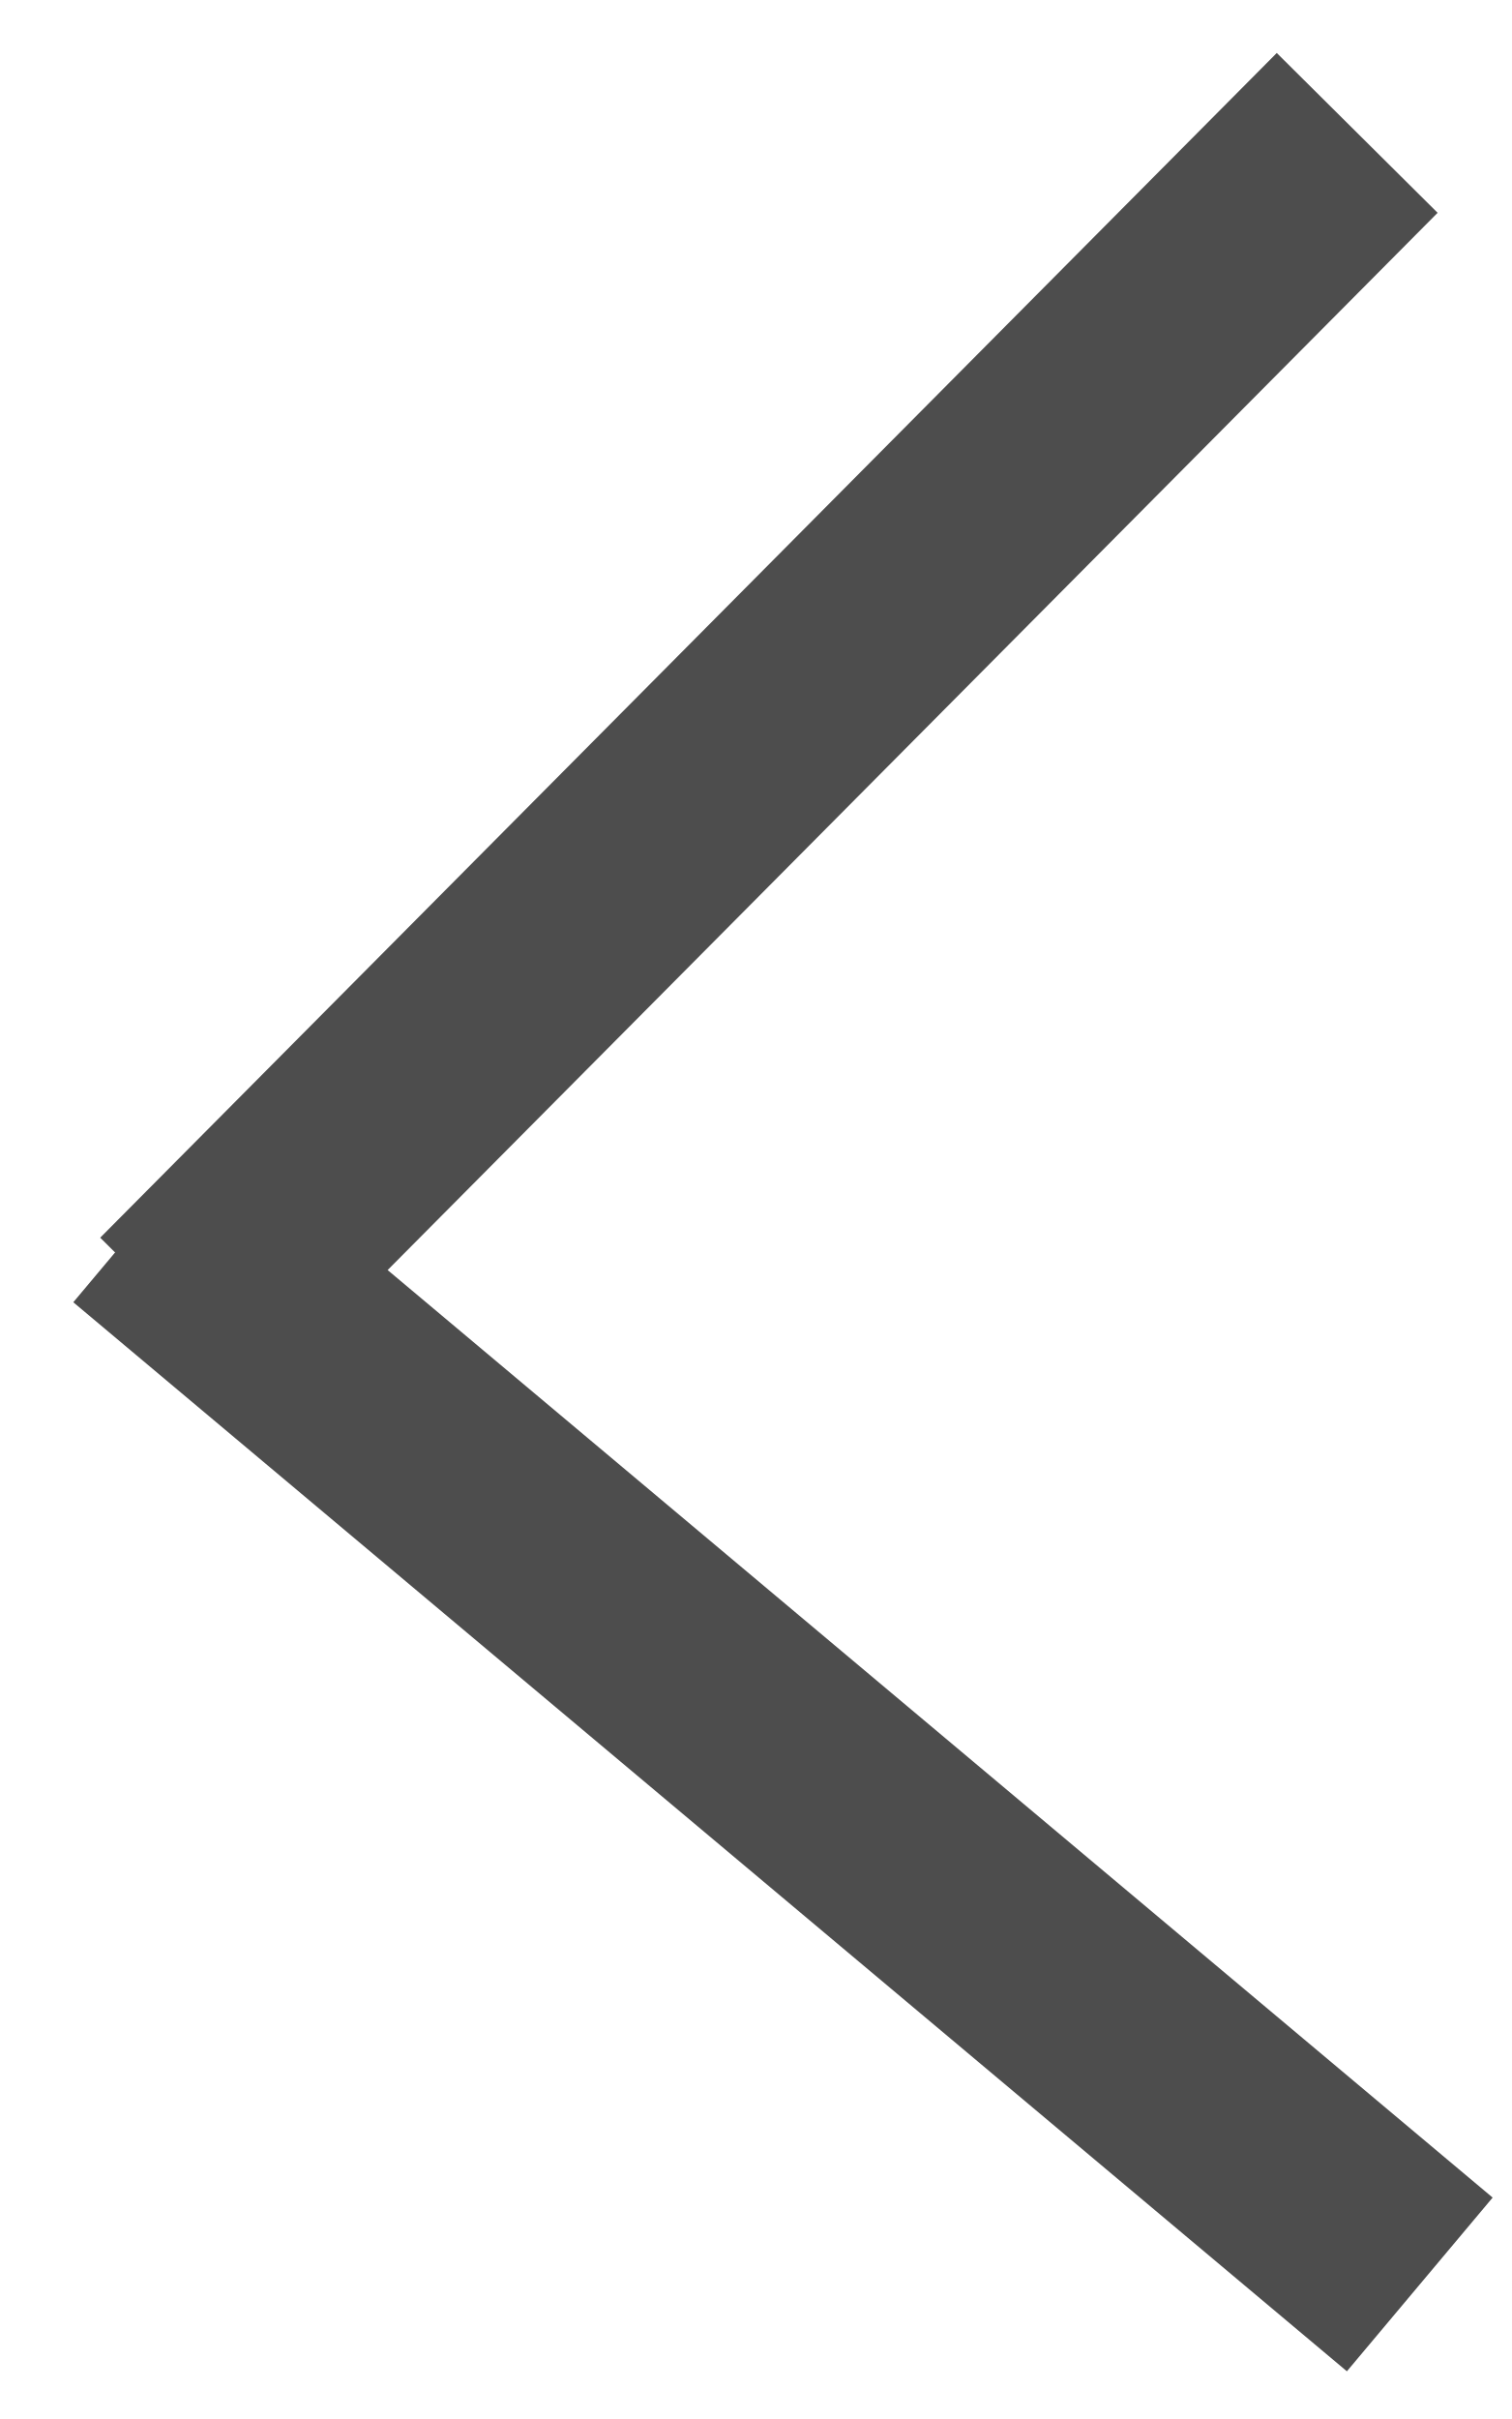
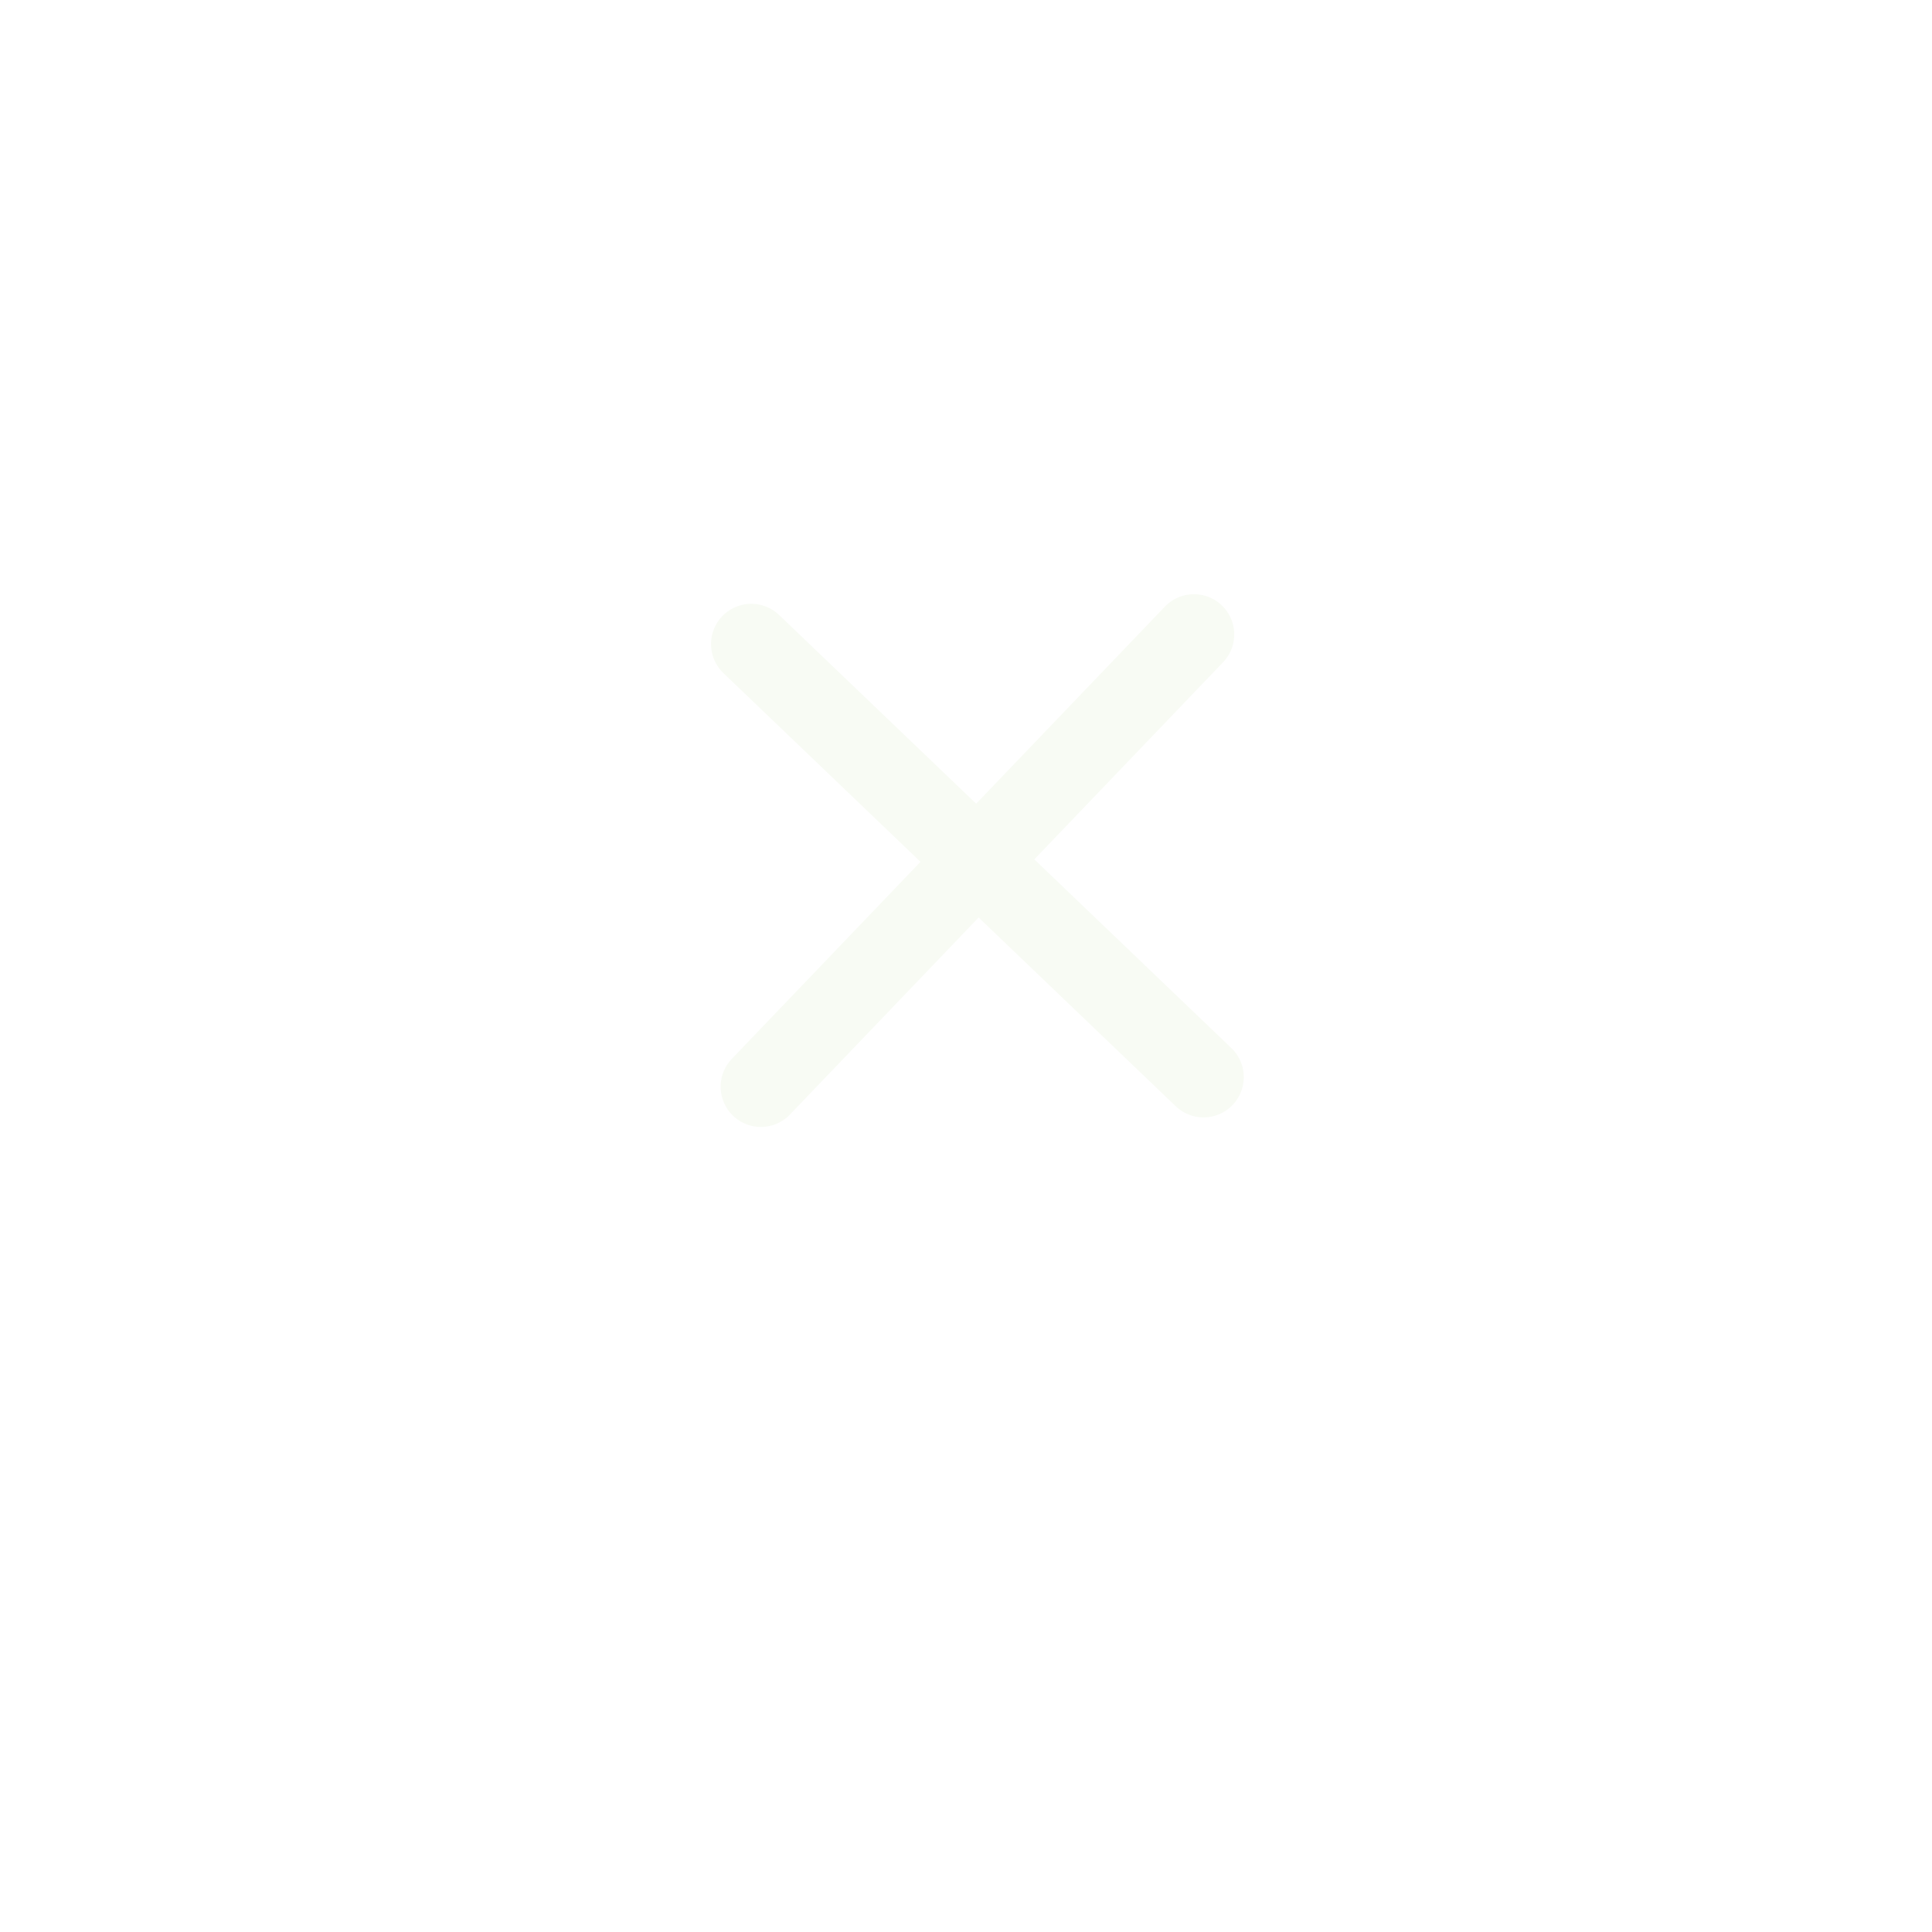
- <svg xmlns="http://www.w3.org/2000/svg" width="10" height="16" viewBox="0 0 10 16" fill="none">
-   <path d="M8.979 0.879L1.195 8.715" stroke="#4D4D4D" stroke-width="1.5" />
-   <path d="M9.393 15.11L0.967 8.039" stroke="#4D4D4D" stroke-width="1.5" />
+ <svg xmlns="http://www.w3.org/2000/svg" width="36" height="36" viewBox="0 0 36 36" fill="none">
+   <path d="M22.426 20.071L13.999 12.001" stroke="#F8FBF4" stroke-width="1.5" stroke-linecap="round" />
+   <path d="M22.248 11.822L14.178 20.249" stroke="#F8FBF4" stroke-width="1.5" stroke-linecap="round" />
</svg>
